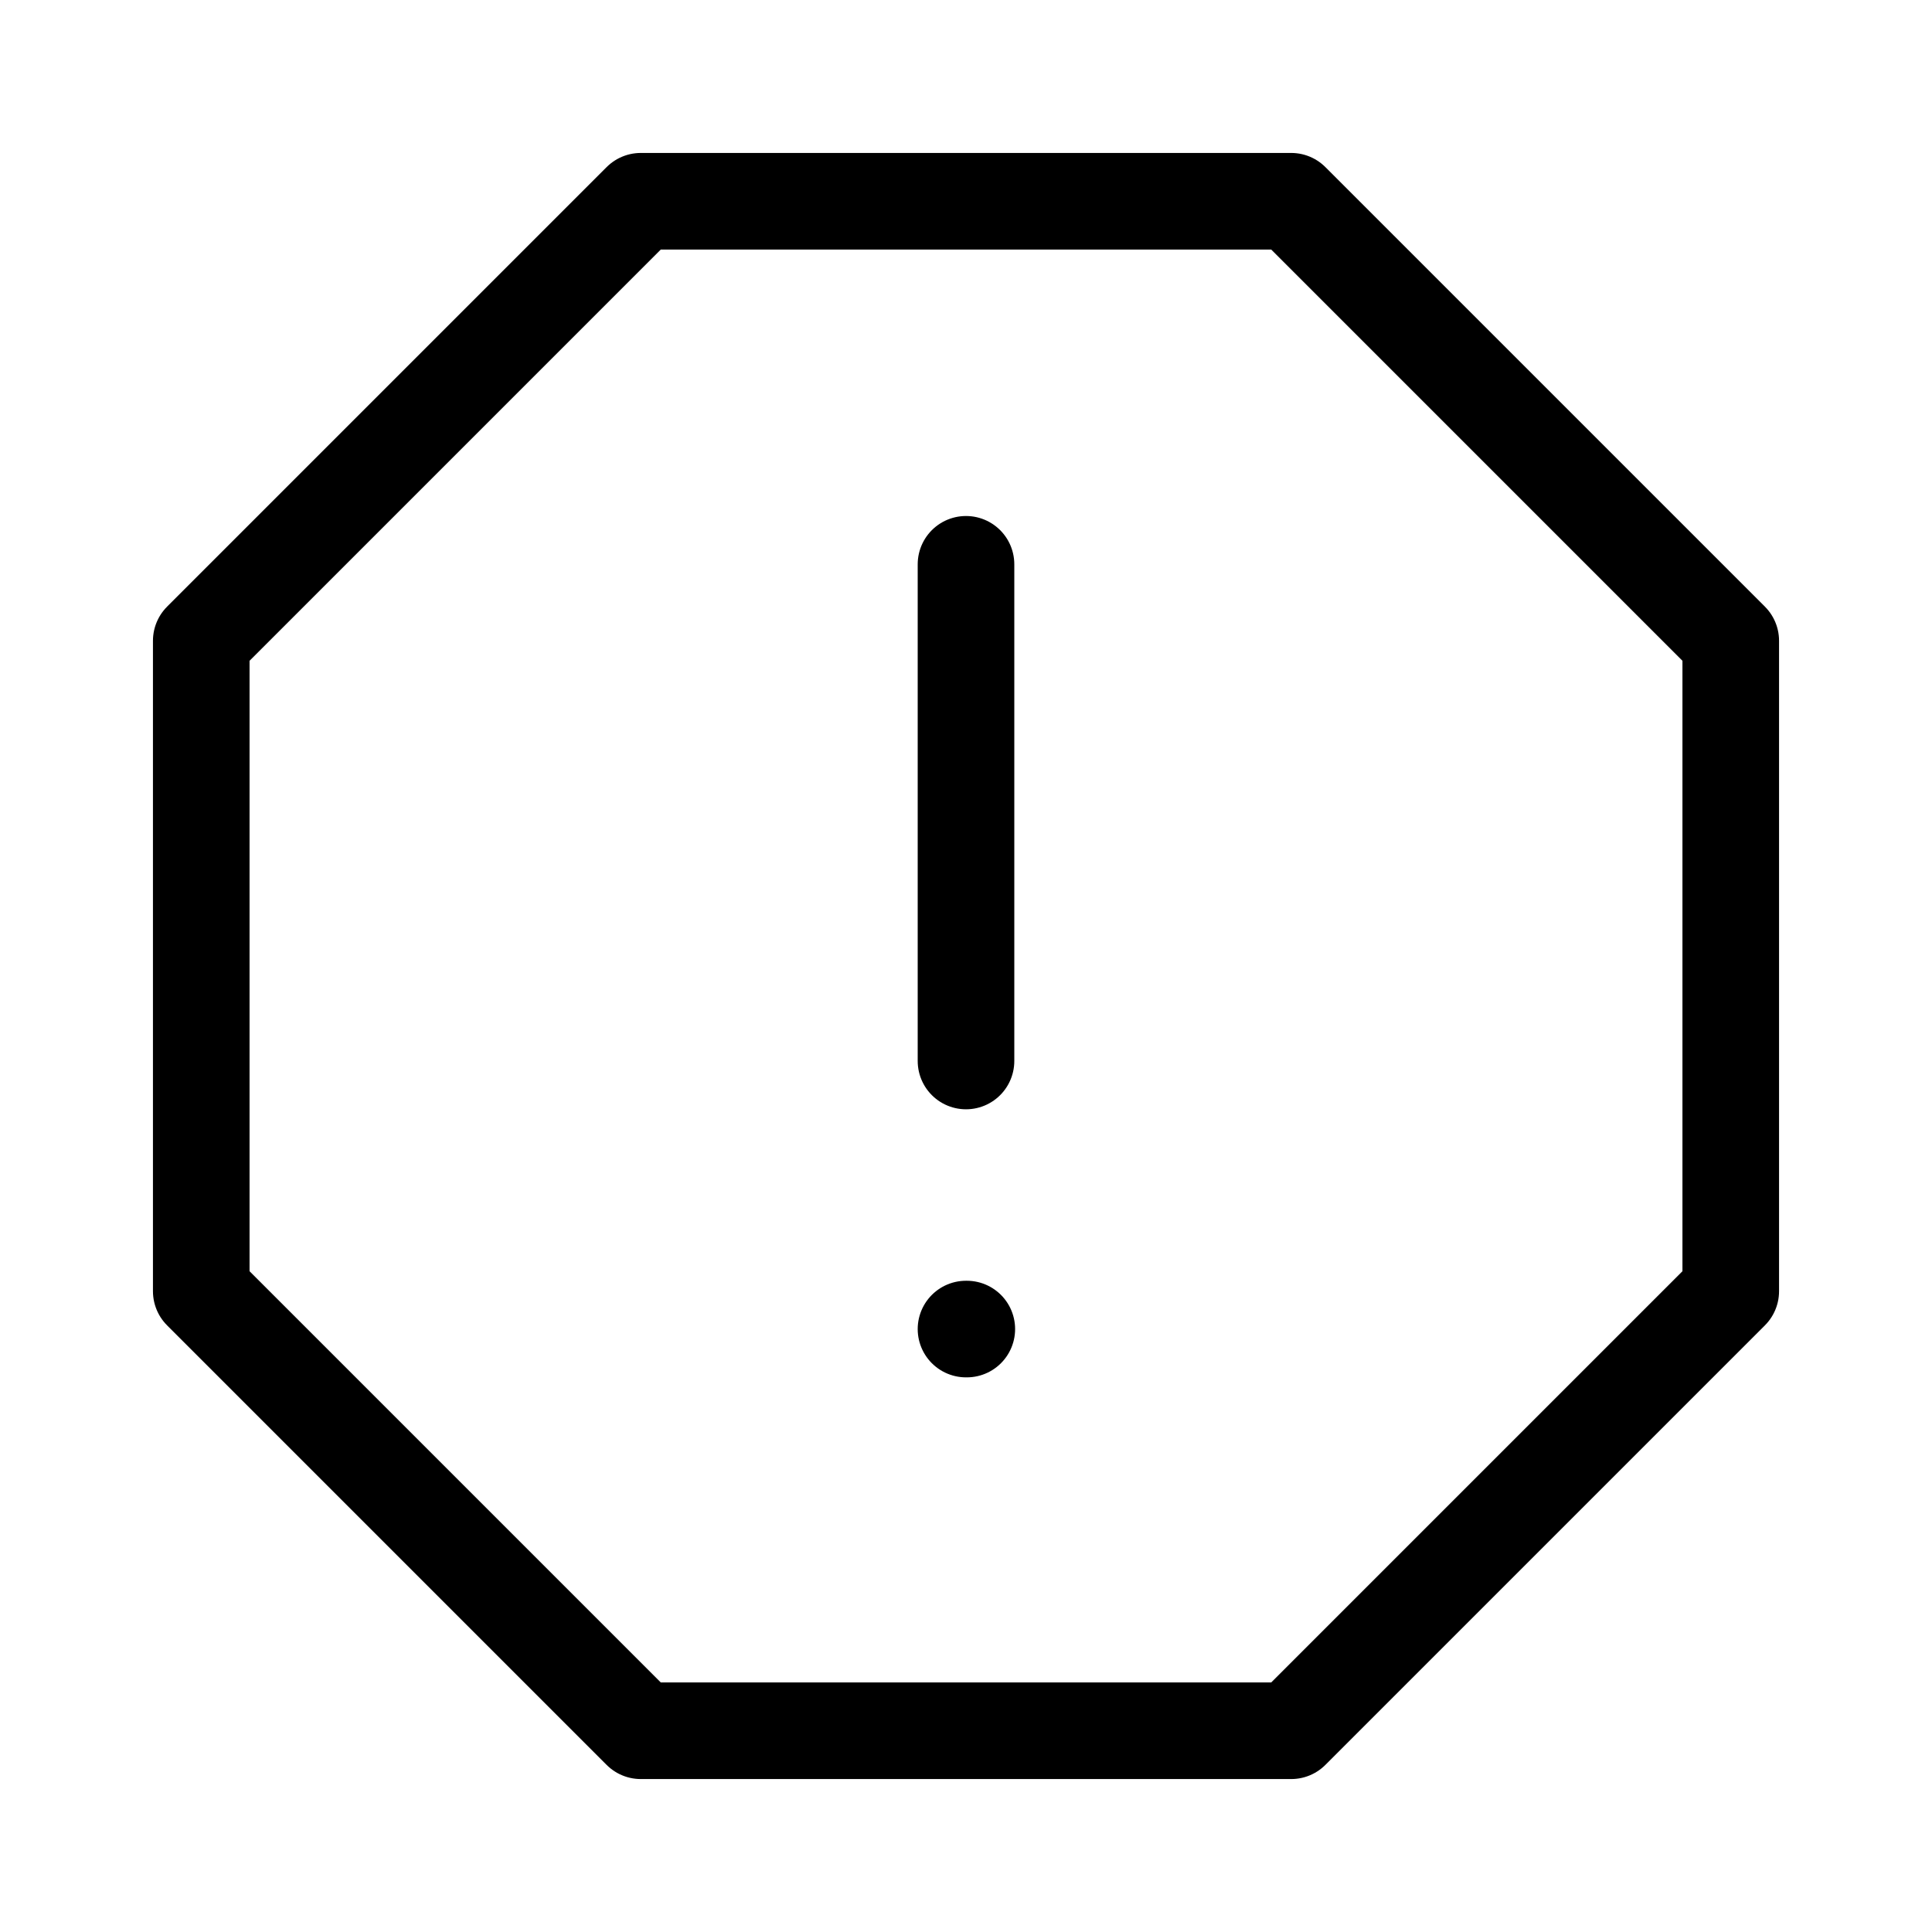
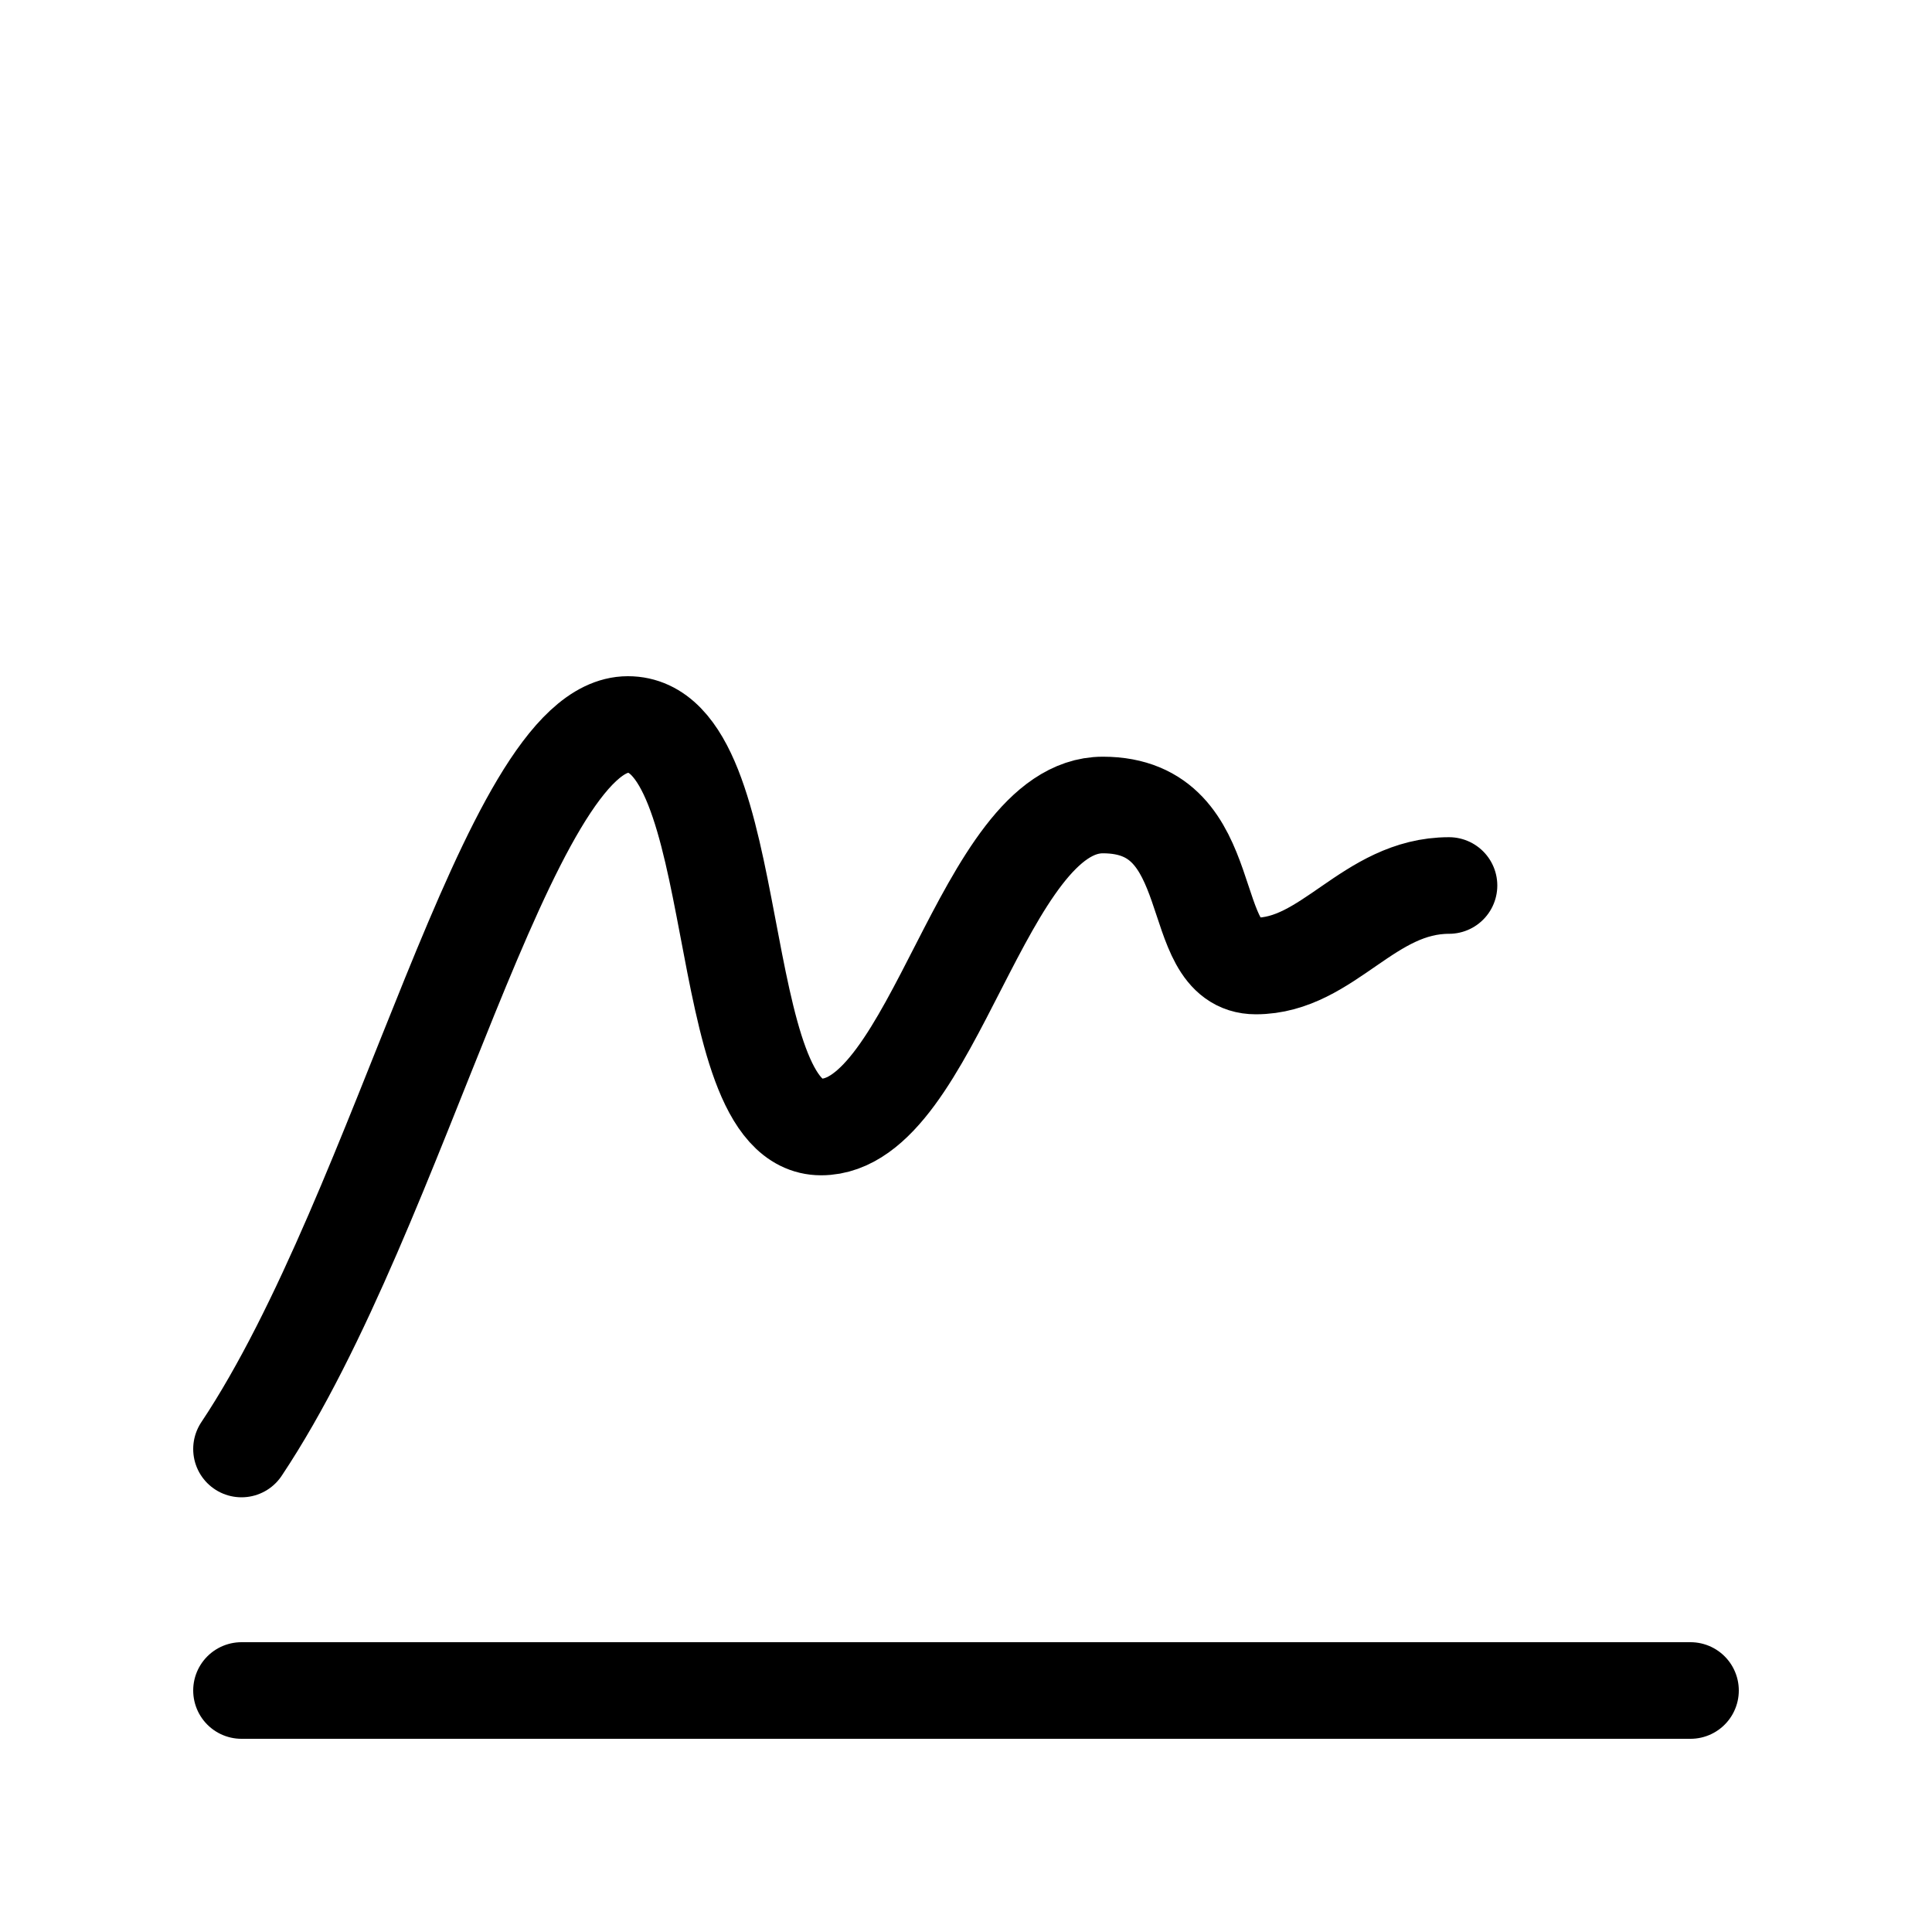
<svg xmlns="http://www.w3.org/2000/svg" width="24" height="24" viewBox="0 0 24 24" fill="none" stroke="currentColor" stroke-width="1.2" stroke-linecap="round" stroke-linejoin="round">
-   <path d="M7.96 2.5H16.04L21.5 7.96V16.04L16.04 21.5H7.96L2.5 16.04V7.96z" />
-   <path d="M12 7.01v6.17M12 16.51h.01" />
+   <path d="M3 18c2-3 3.3-9 4.8-9s1 5 2.4 5 2-4 3.5-4 1 2 1.9 2 1.4-1 2.4-1" />
+   <path d="M3 21h18" />
</svg>
